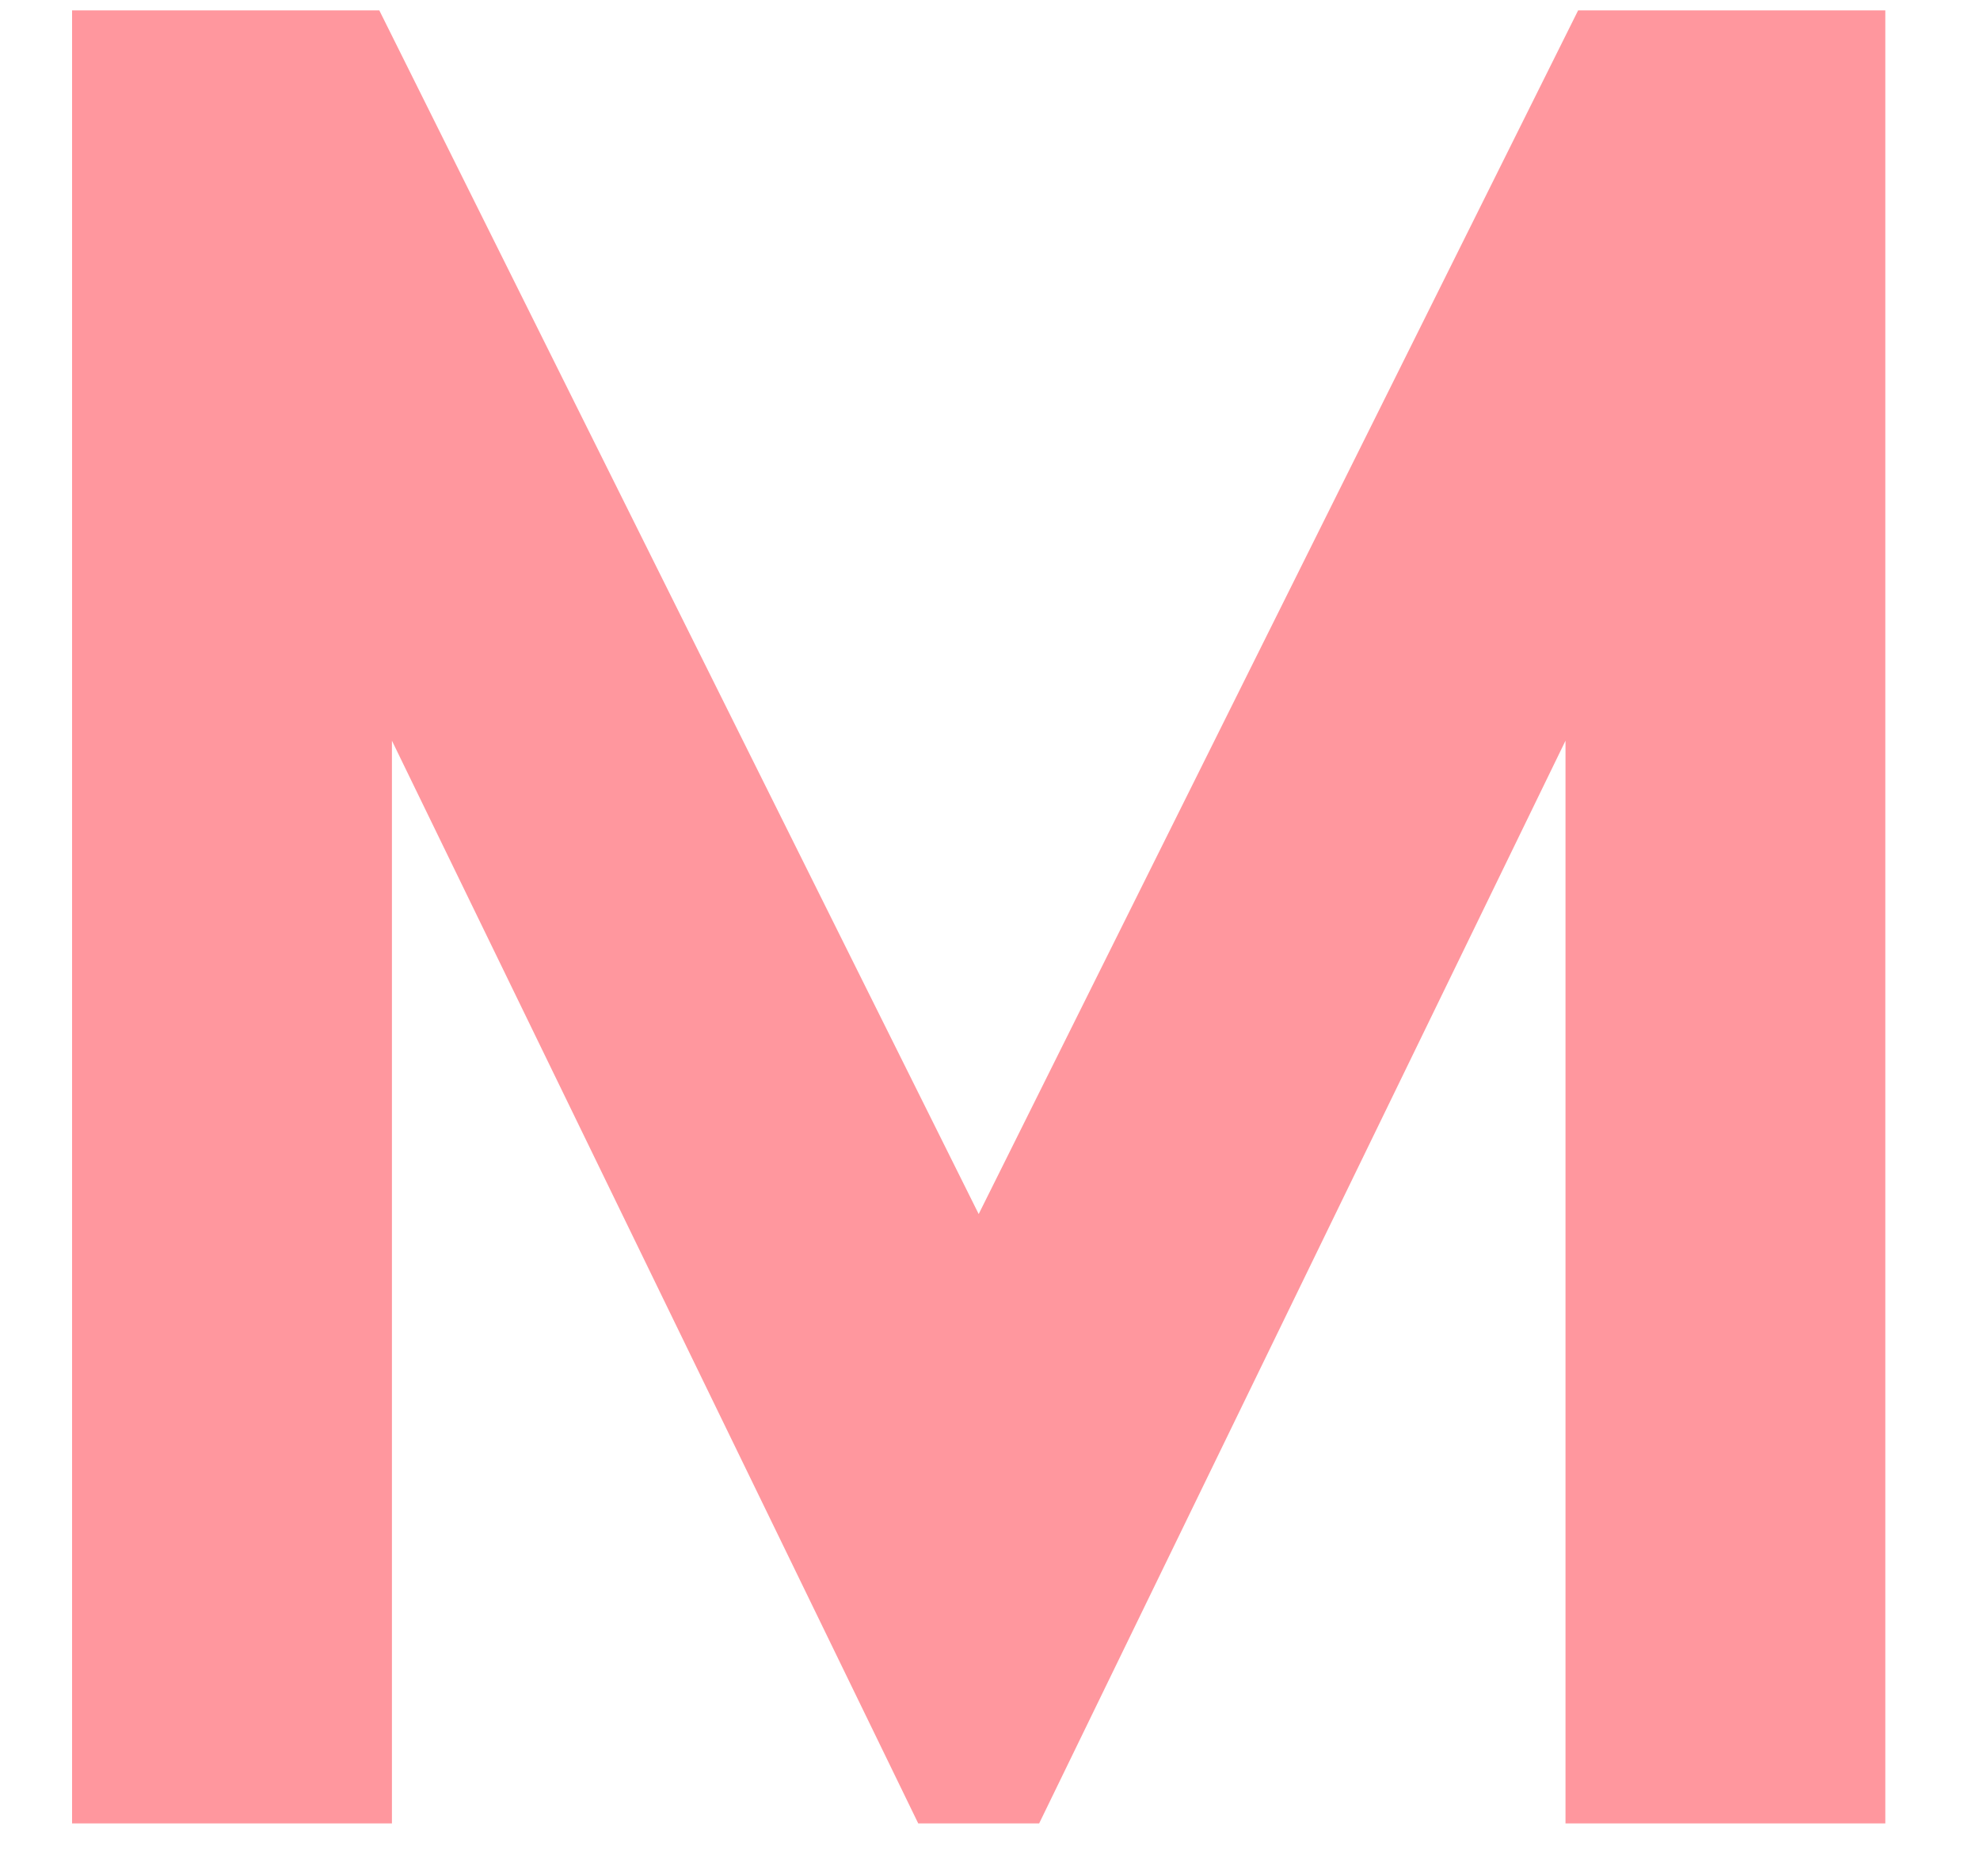
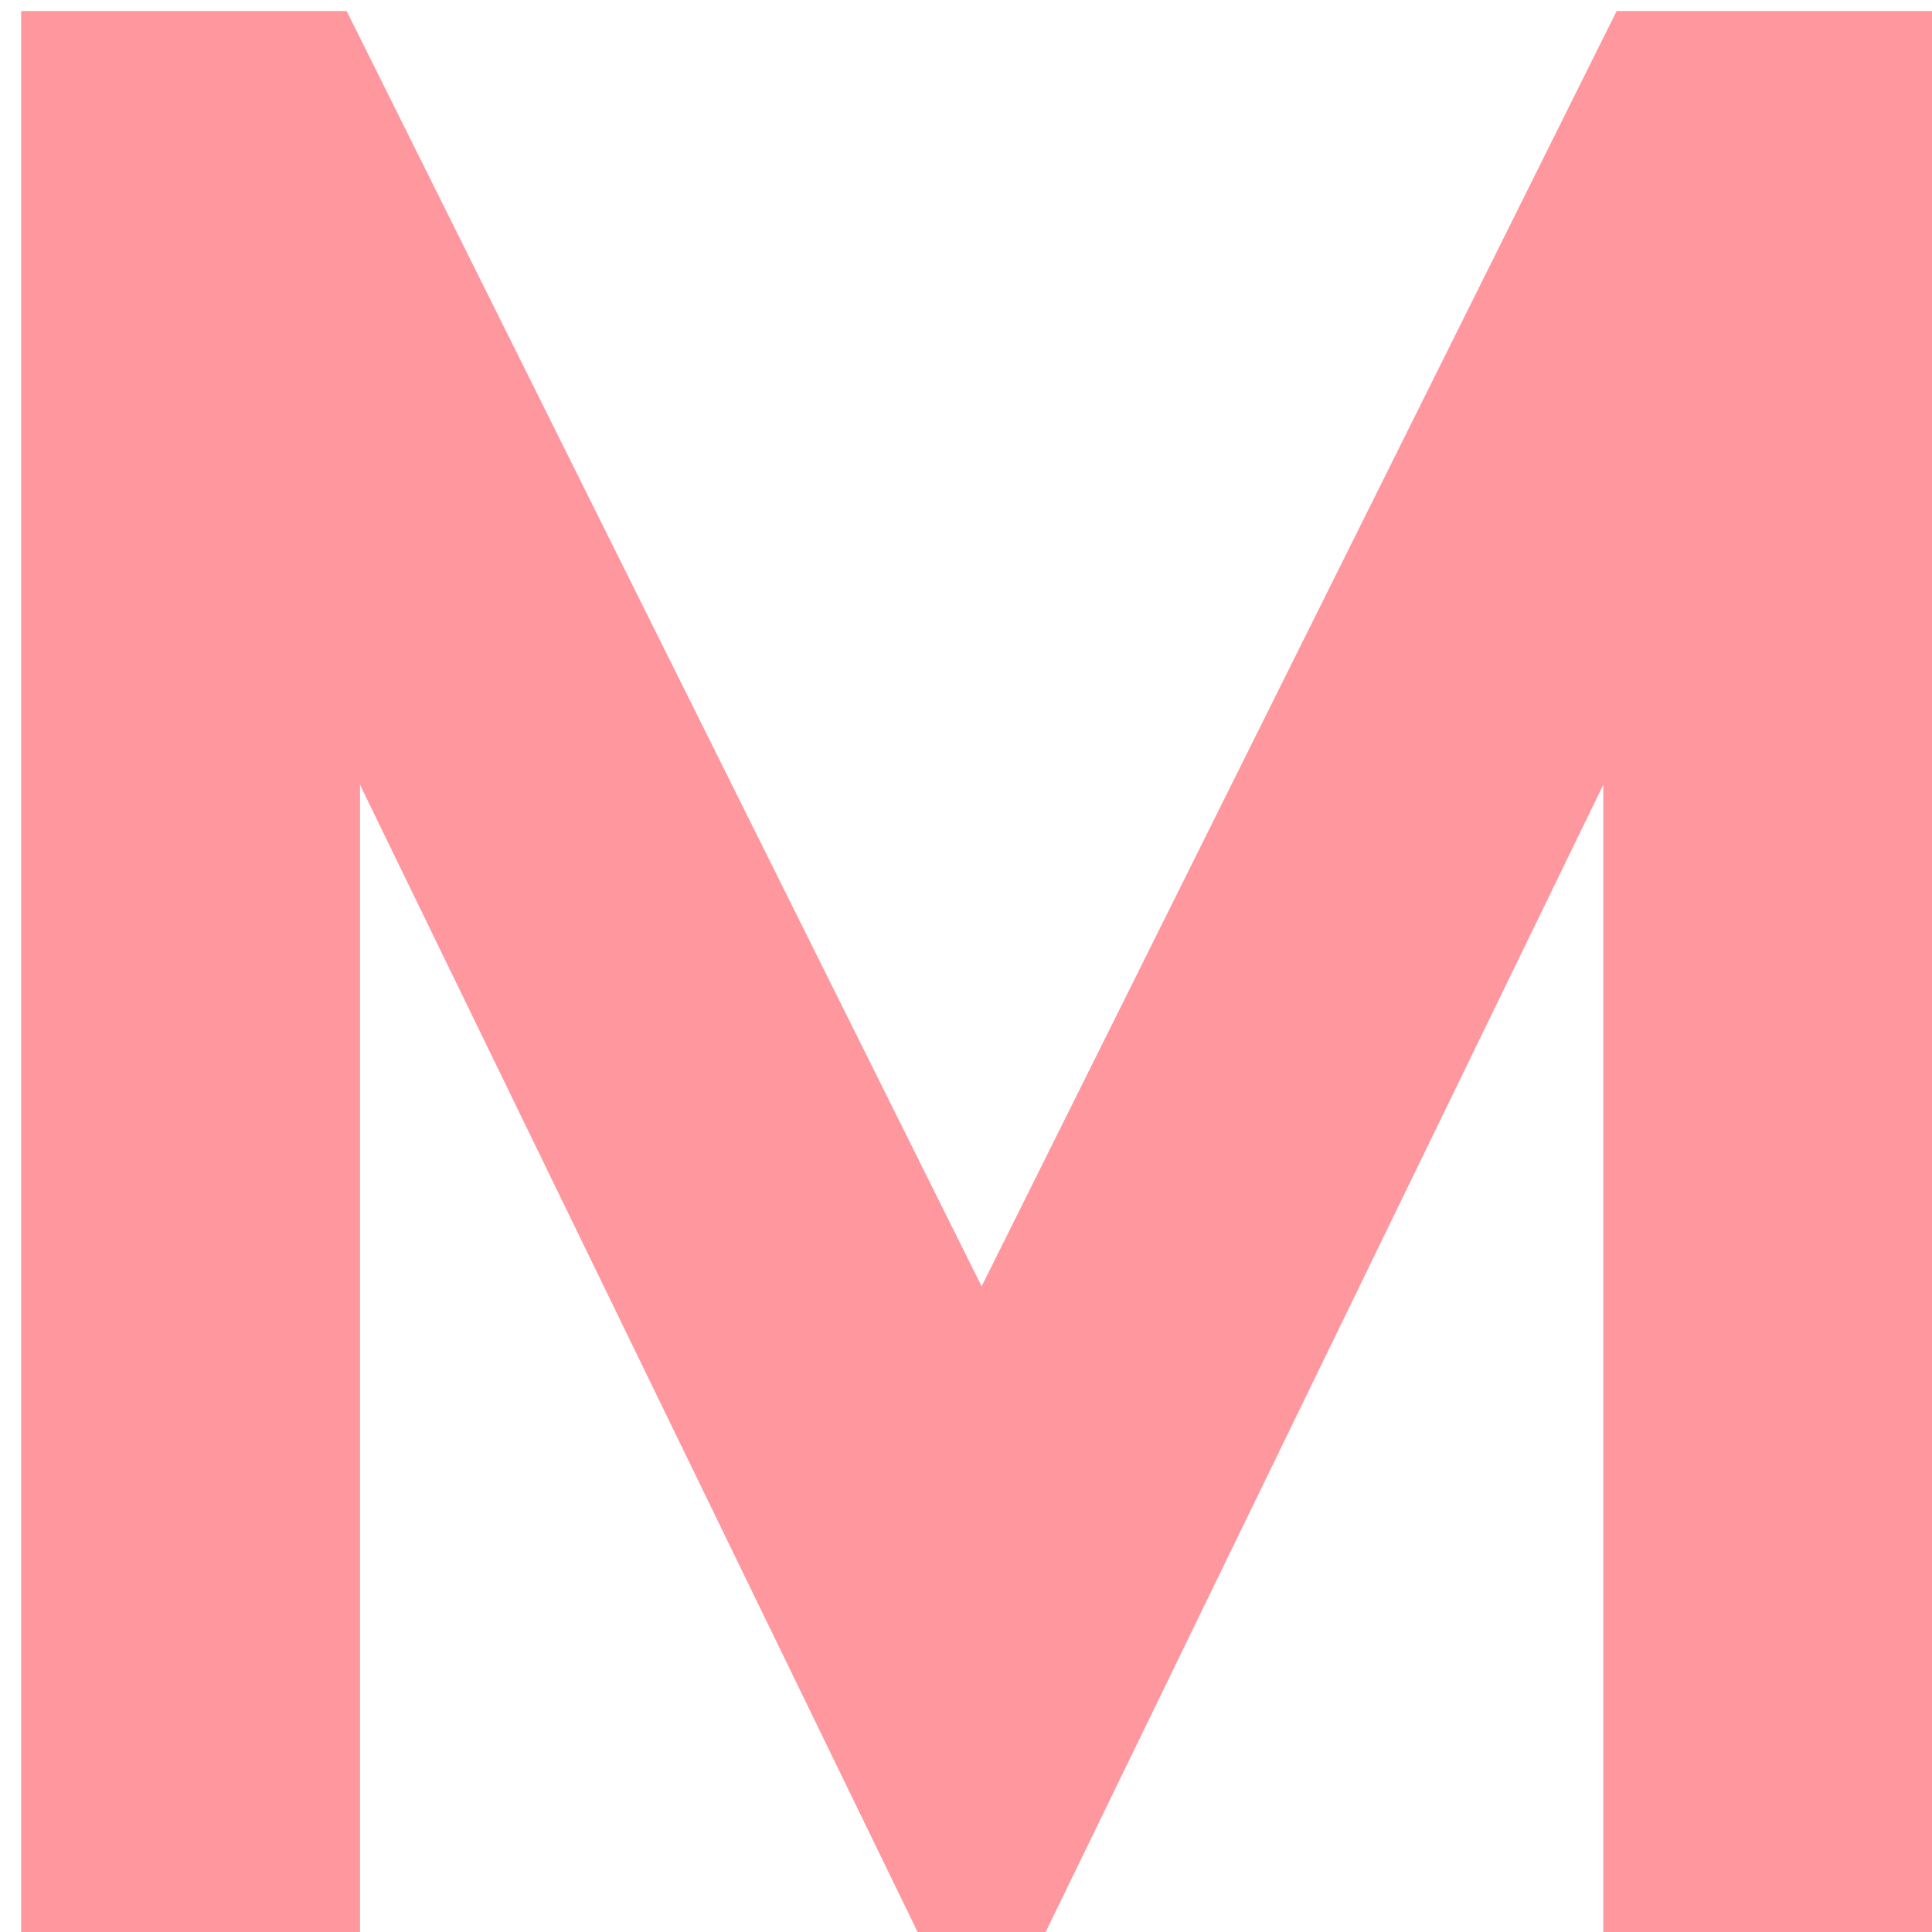
- <svg xmlns="http://www.w3.org/2000/svg" width="current" height="current" viewBox="2 8 38 36" fill="none">
+ <svg xmlns="http://www.w3.org/2000/svg" width="current" height="current" viewBox="3 8 35 35" fill="none">
  <path d="M3.383 43V8.2H9.28L20.783 31.303L32.287 8.2H38.183V43H32.045V22.217L21.943 43H19.623L9.522 22.217V43H3.383Z" fill="#FF979E" />
</svg>
